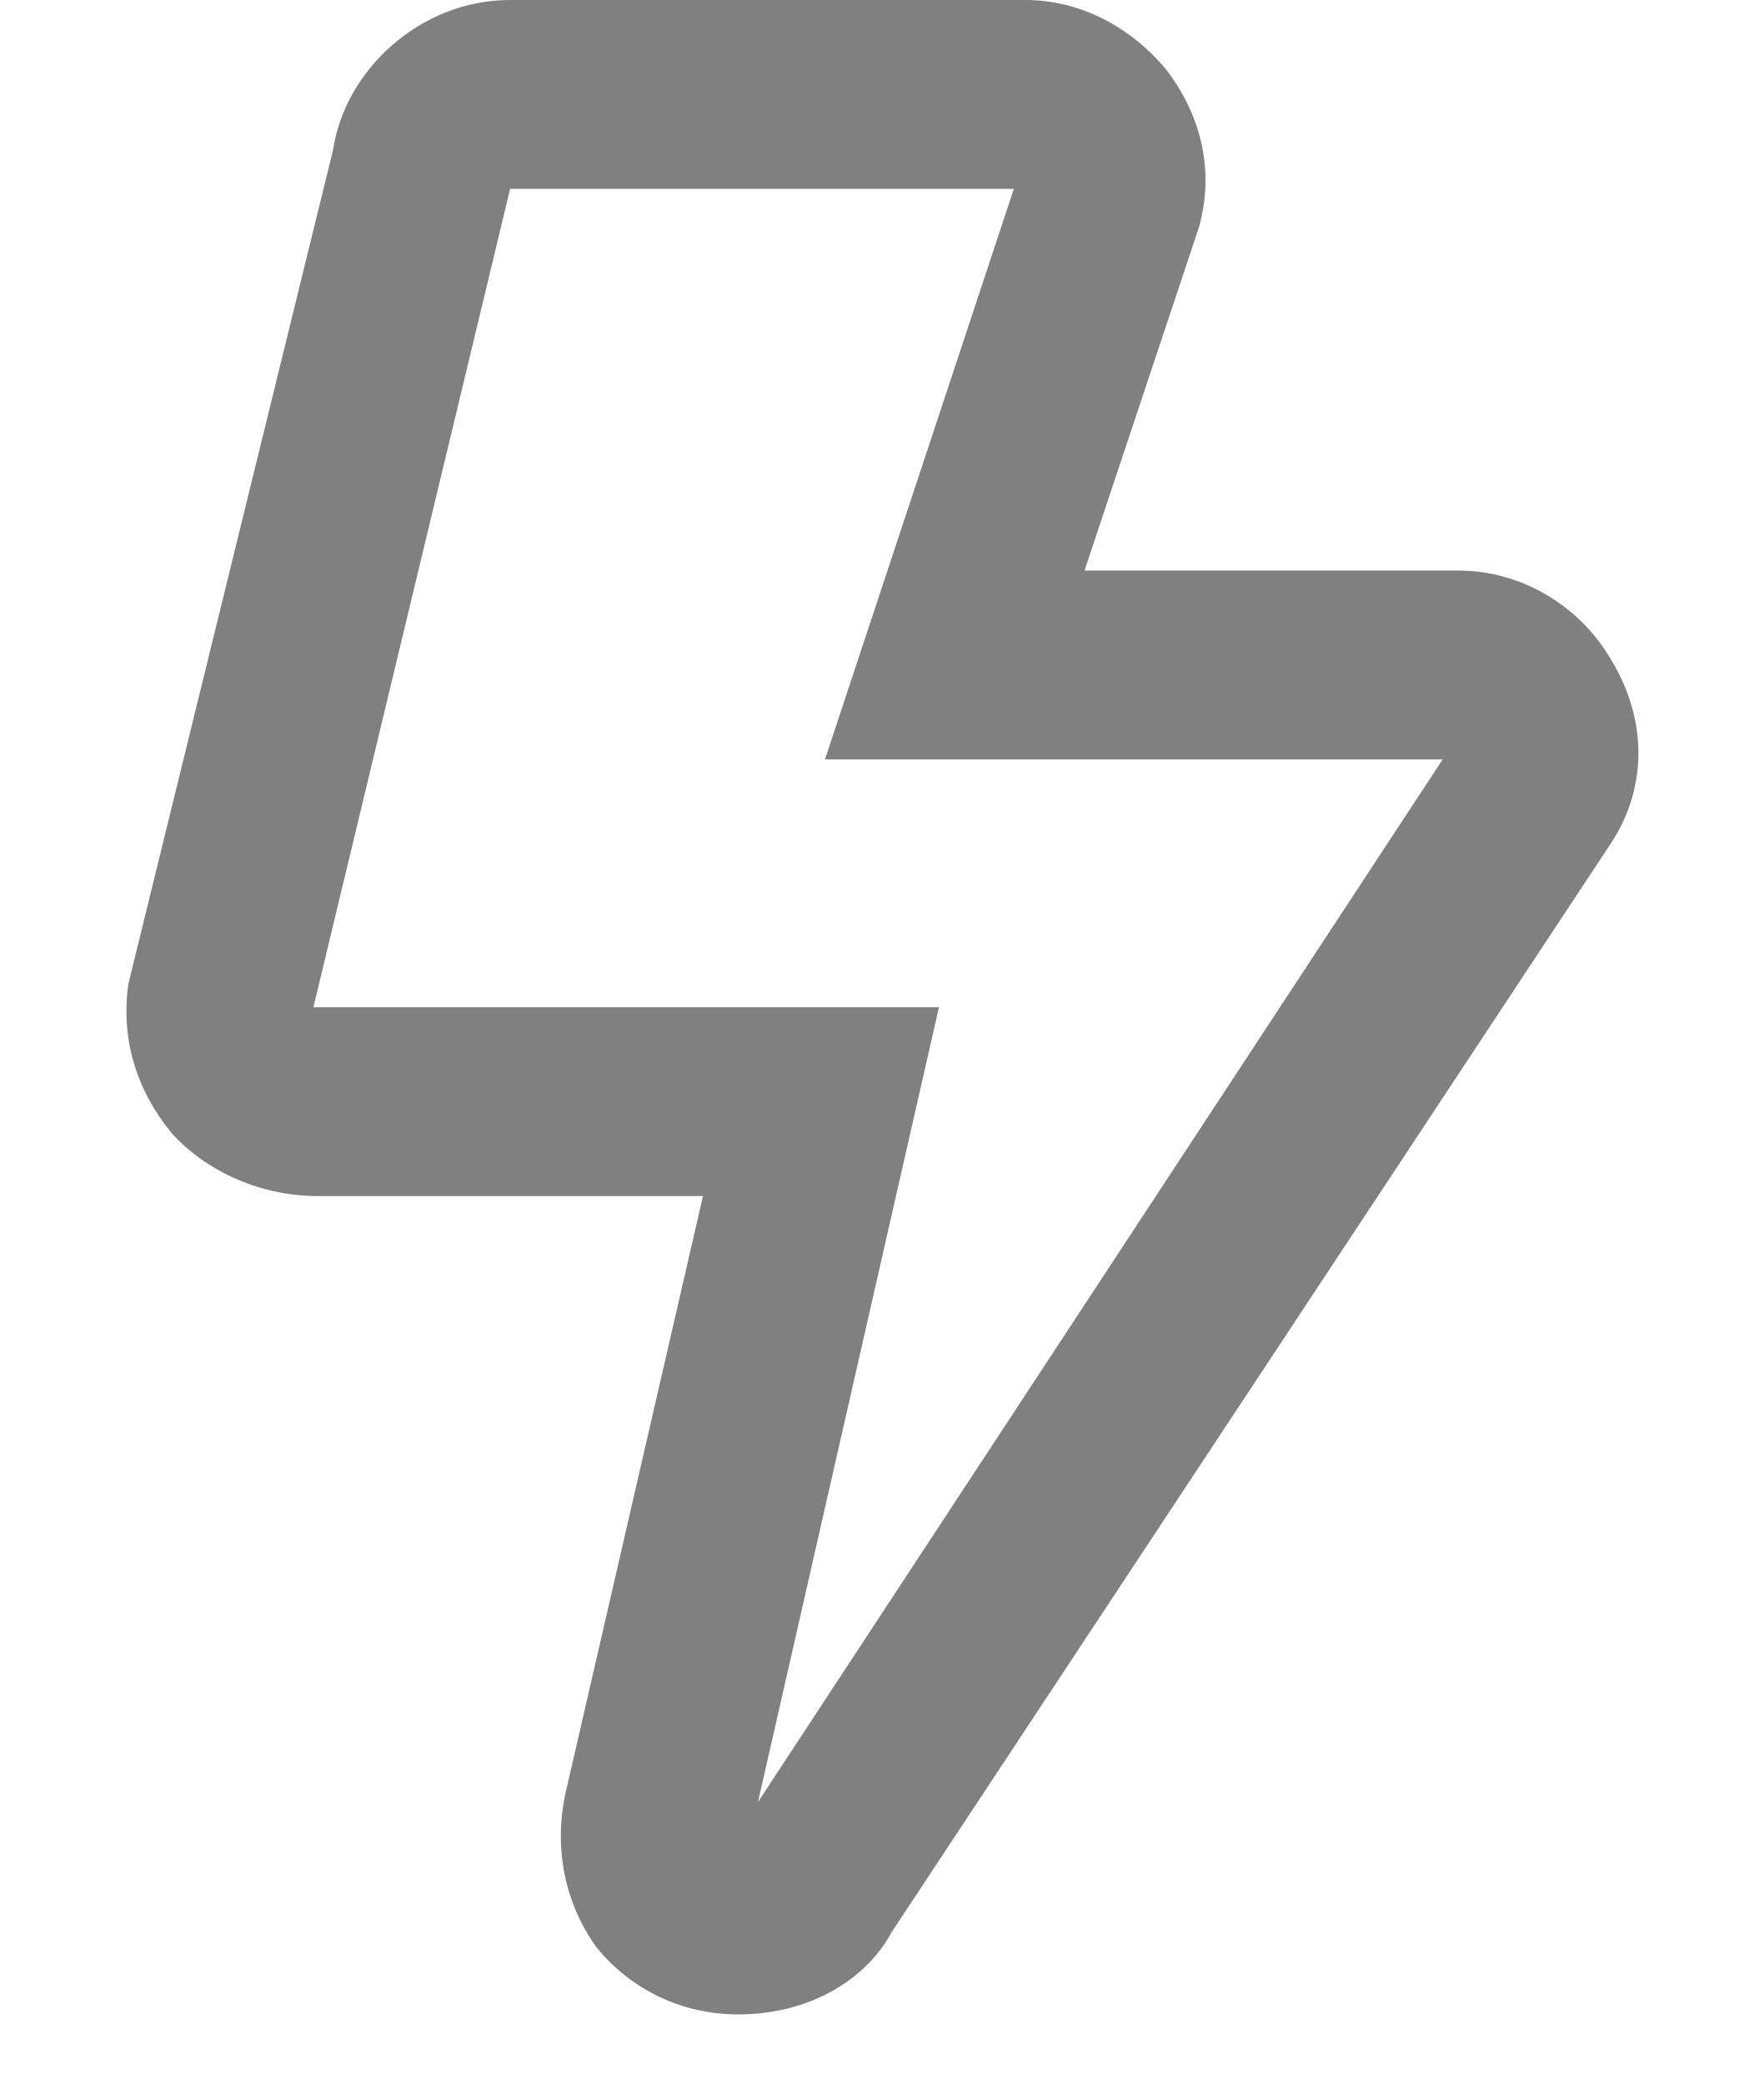
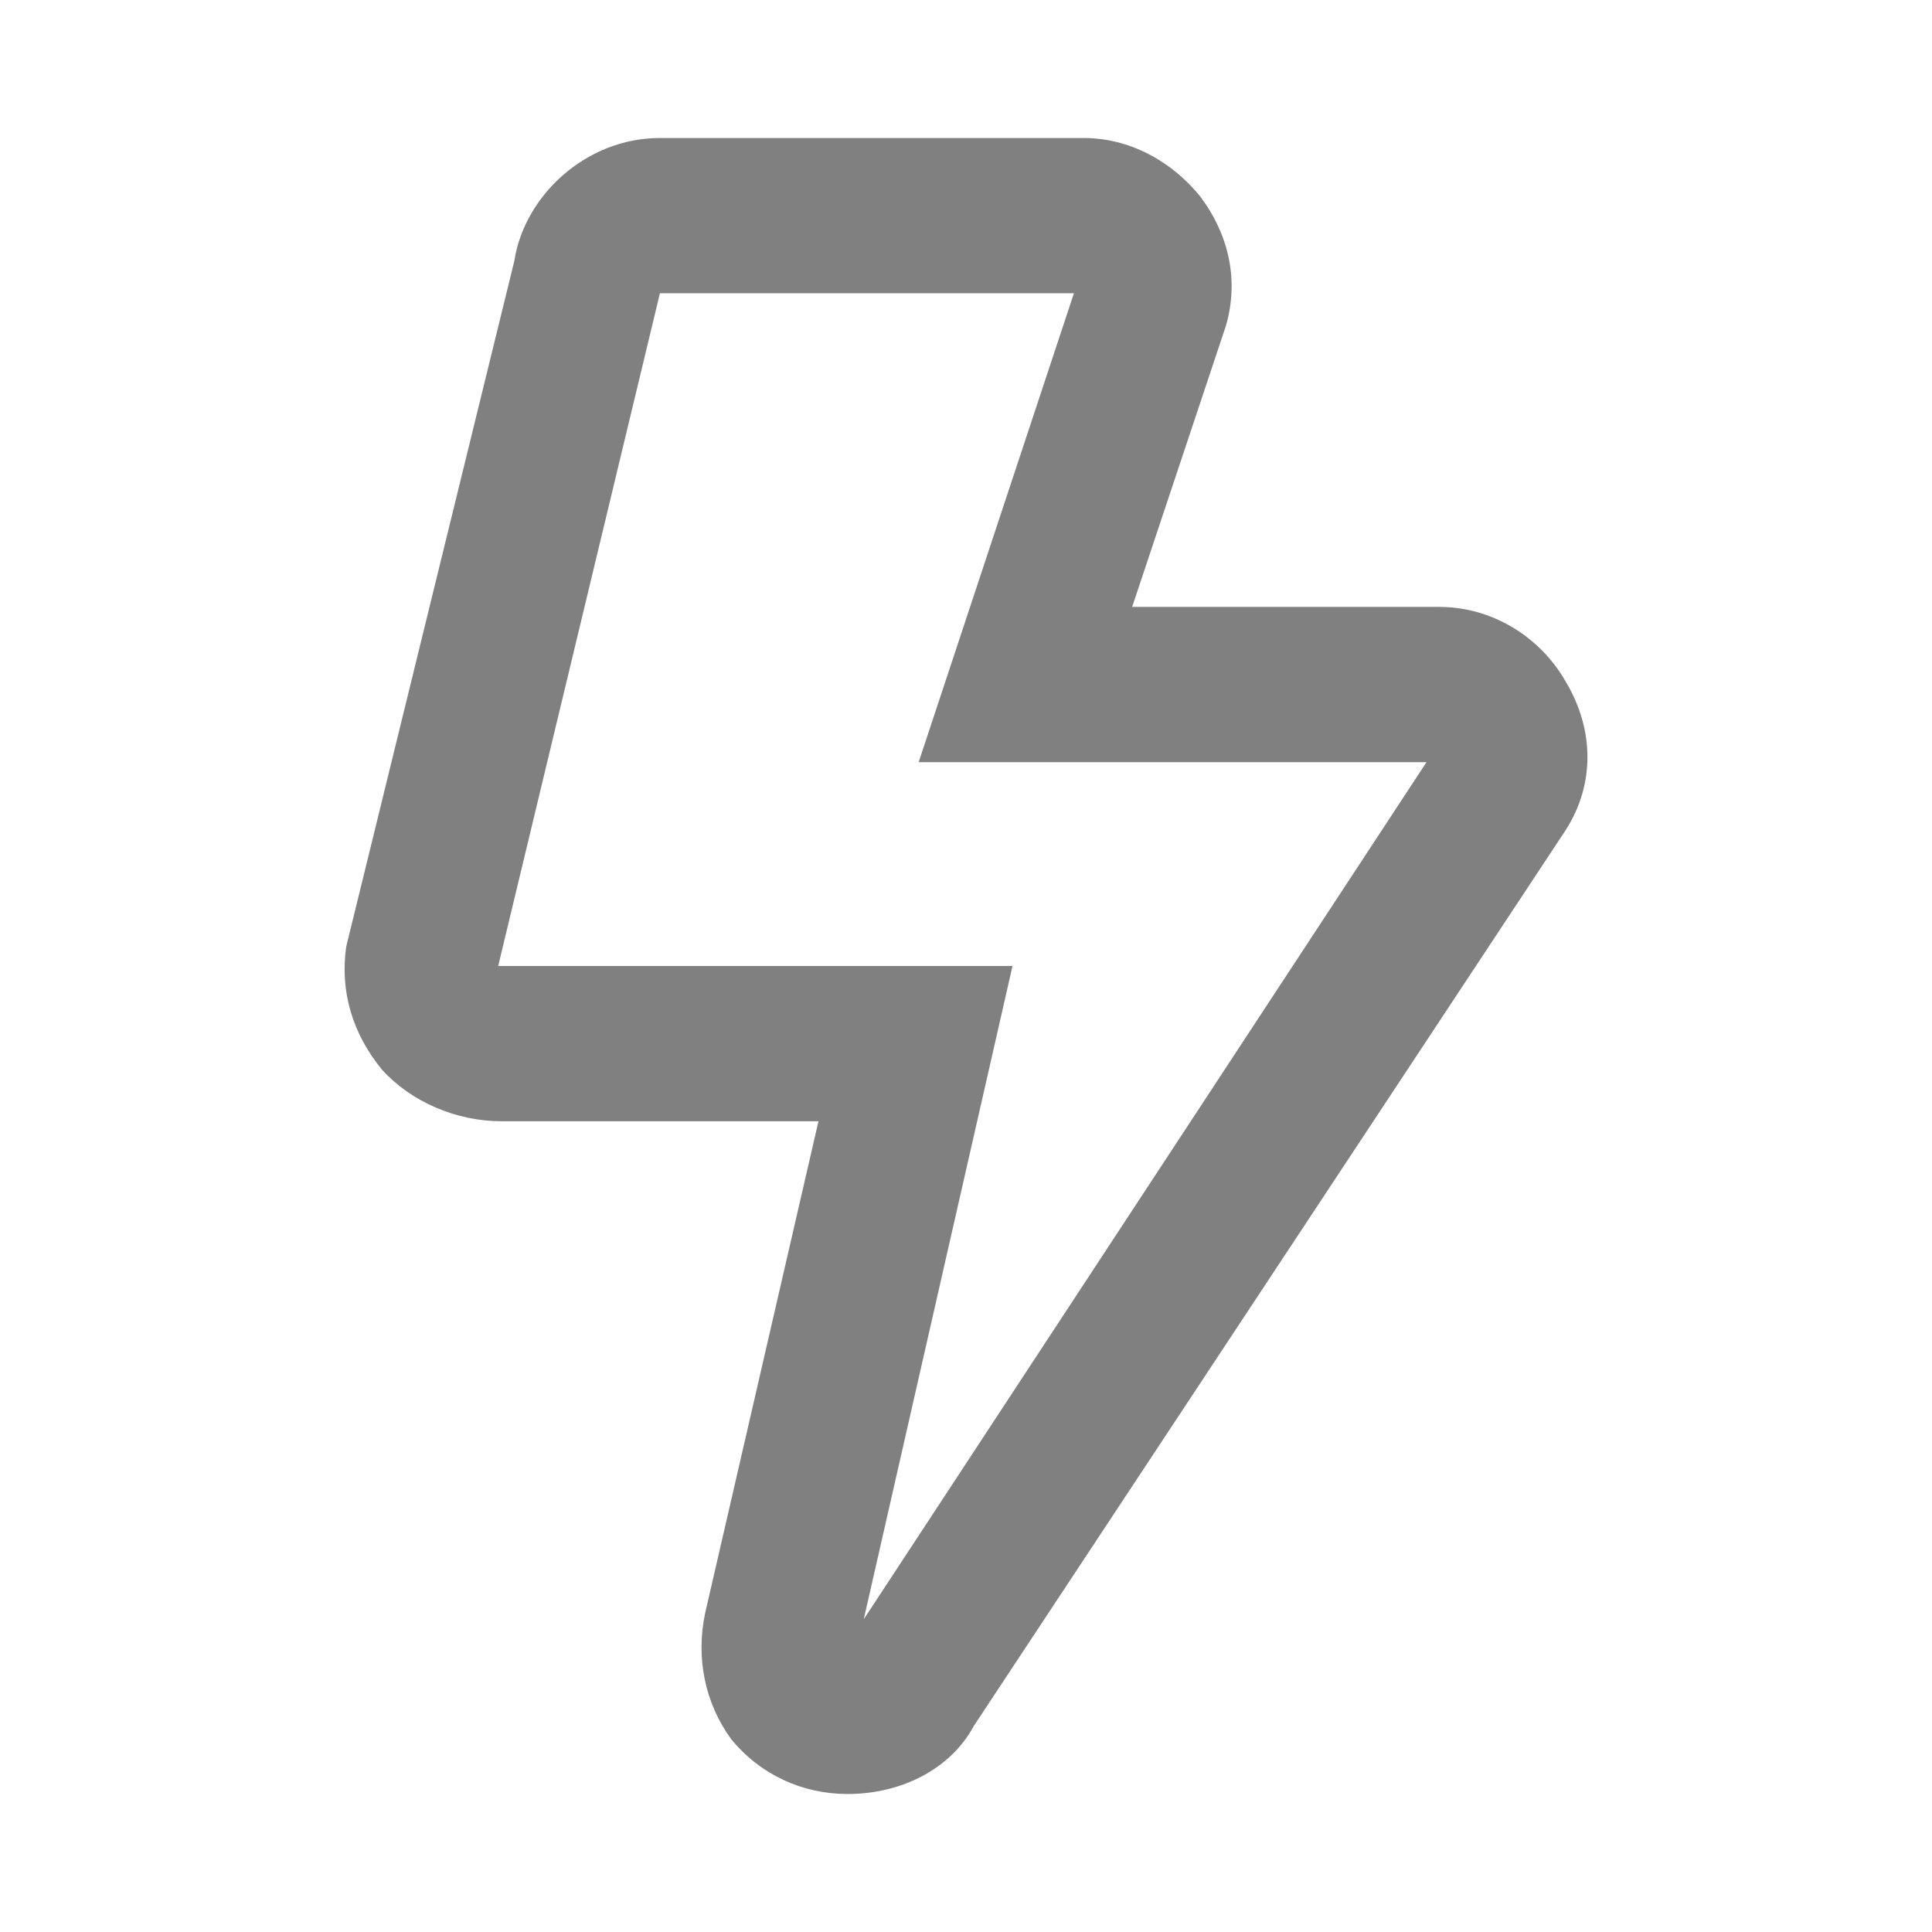
- <svg xmlns="http://www.w3.org/2000/svg" width="11" height="13" viewBox="0 0 11 13" fill="none">
-   <path d="M10.054 4.123C9.858 3.78 9.49 3.559 9.097 3.559H6.765L7.477 1.423C7.575 1.08 7.501 0.736 7.281 0.442C7.06 0.172 6.741 -0 6.397 -0H3.182C2.617 -0 2.151 0.442 2.078 0.933L0.801 6.136C0.752 6.48 0.85 6.799 1.071 7.069C1.292 7.314 1.636 7.461 1.979 7.461H4.385L3.526 11.192C3.453 11.536 3.526 11.879 3.722 12.149C3.943 12.419 4.262 12.566 4.606 12.566C5.023 12.566 5.391 12.37 5.563 12.051L10.054 5.252C10.275 4.909 10.275 4.492 10.054 4.123V4.123ZM4.728 11.241L5.857 6.283H1.955L3.182 1.178H6.324L5.146 4.737H8.999L4.728 11.241Z" fill="#808080" />
+ <svg xmlns="http://www.w3.org/2000/svg" width="14" height="14" viewBox="0 0 14 14" fill="none" version="1.1" id="svg4">
+   <defs id="defs8" />
+   <path d="M 11.345,4.938 C 11.157,4.609 10.806,4.398 10.431,4.398 H 8.204 L 8.884,2.359 C 8.978,2.031 8.907,1.703 8.696,1.422 8.486,1.164 8.181,1 7.853,1 H 4.782 c -0.539,0 -0.984,0.422 -1.055,0.891 L 2.509,6.859 c -0.047,0.328 0.047,0.633 0.258,0.891 0.211,0.234 0.539,0.375 0.867,0.375 H 5.931 L 5.11,11.688 c -0.07,0.328 6.68e-5,0.656 0.188,0.914 C 5.509,12.86 5.814,13 6.142,13 6.54,13 6.892,12.813 7.056,12.508 L 11.345,6.016 c 0.211,-0.328 0.211,-0.726 0,-1.078 z M 6.259,11.734 7.337,7 H 3.61 L 4.782,2.125 H 7.782 L 6.657,5.523 h 3.68 z" fill="#808080" id="path2" style="stroke-width:0.955" />
</svg>
